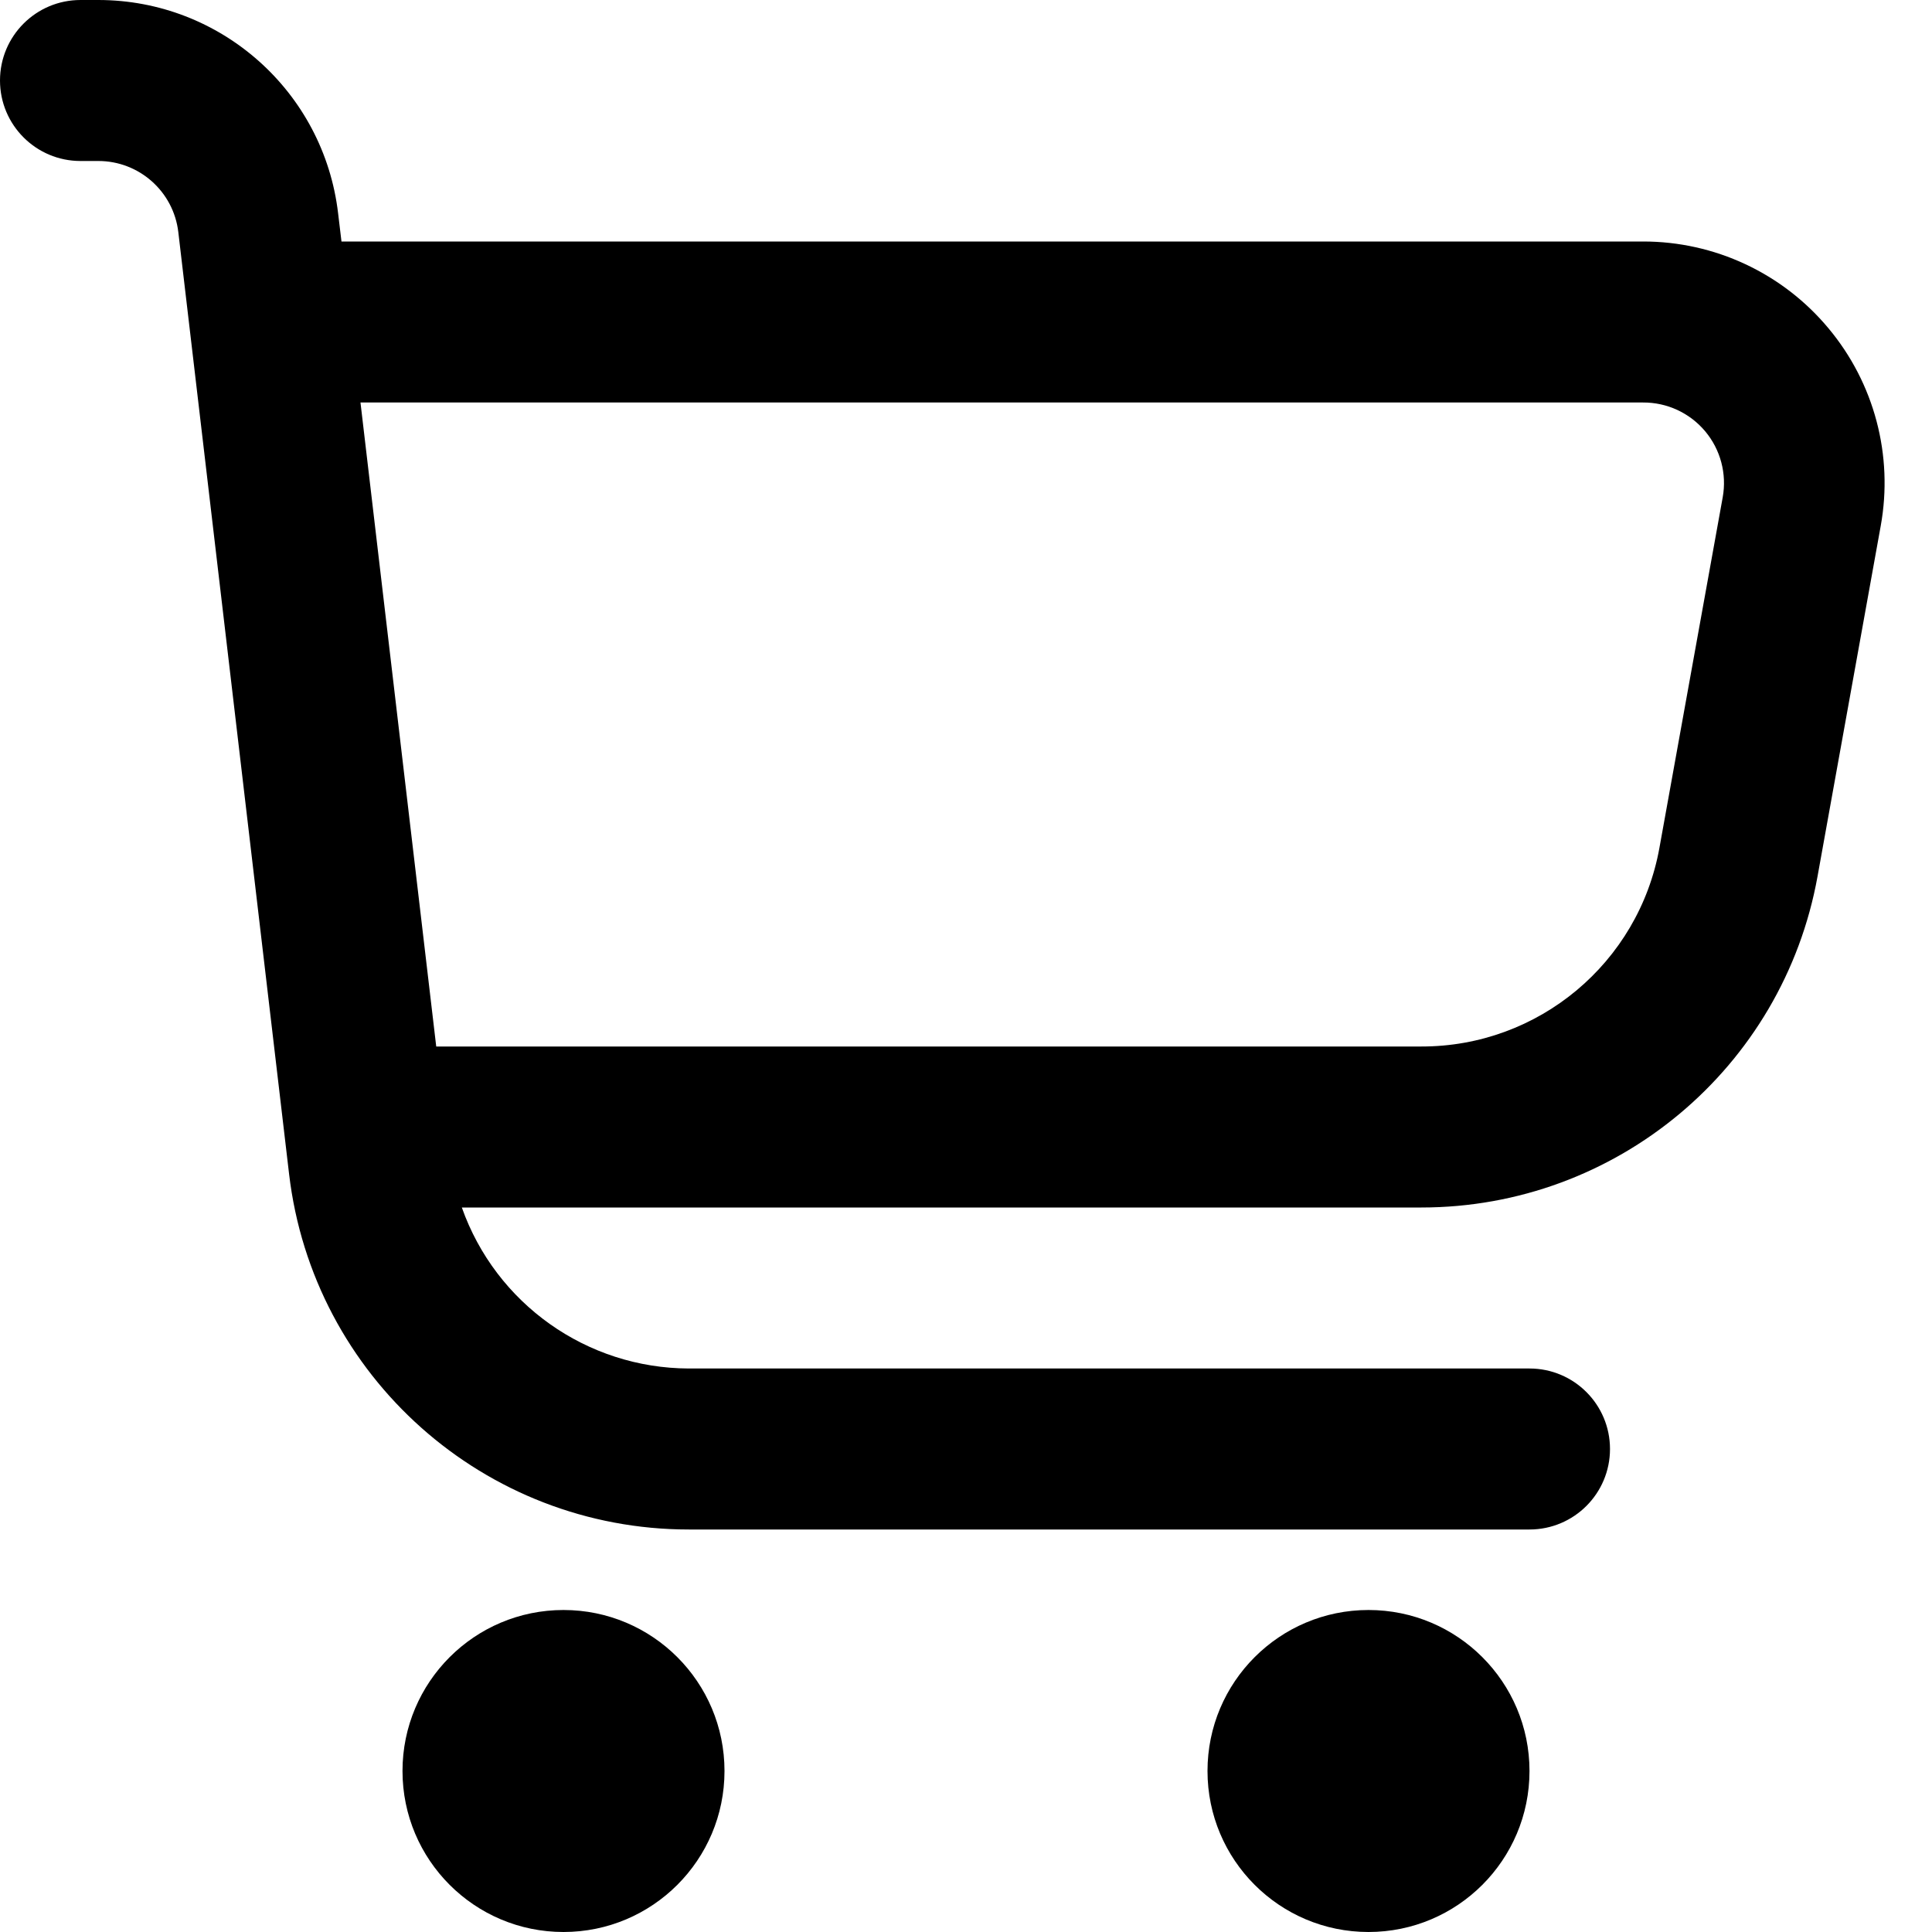
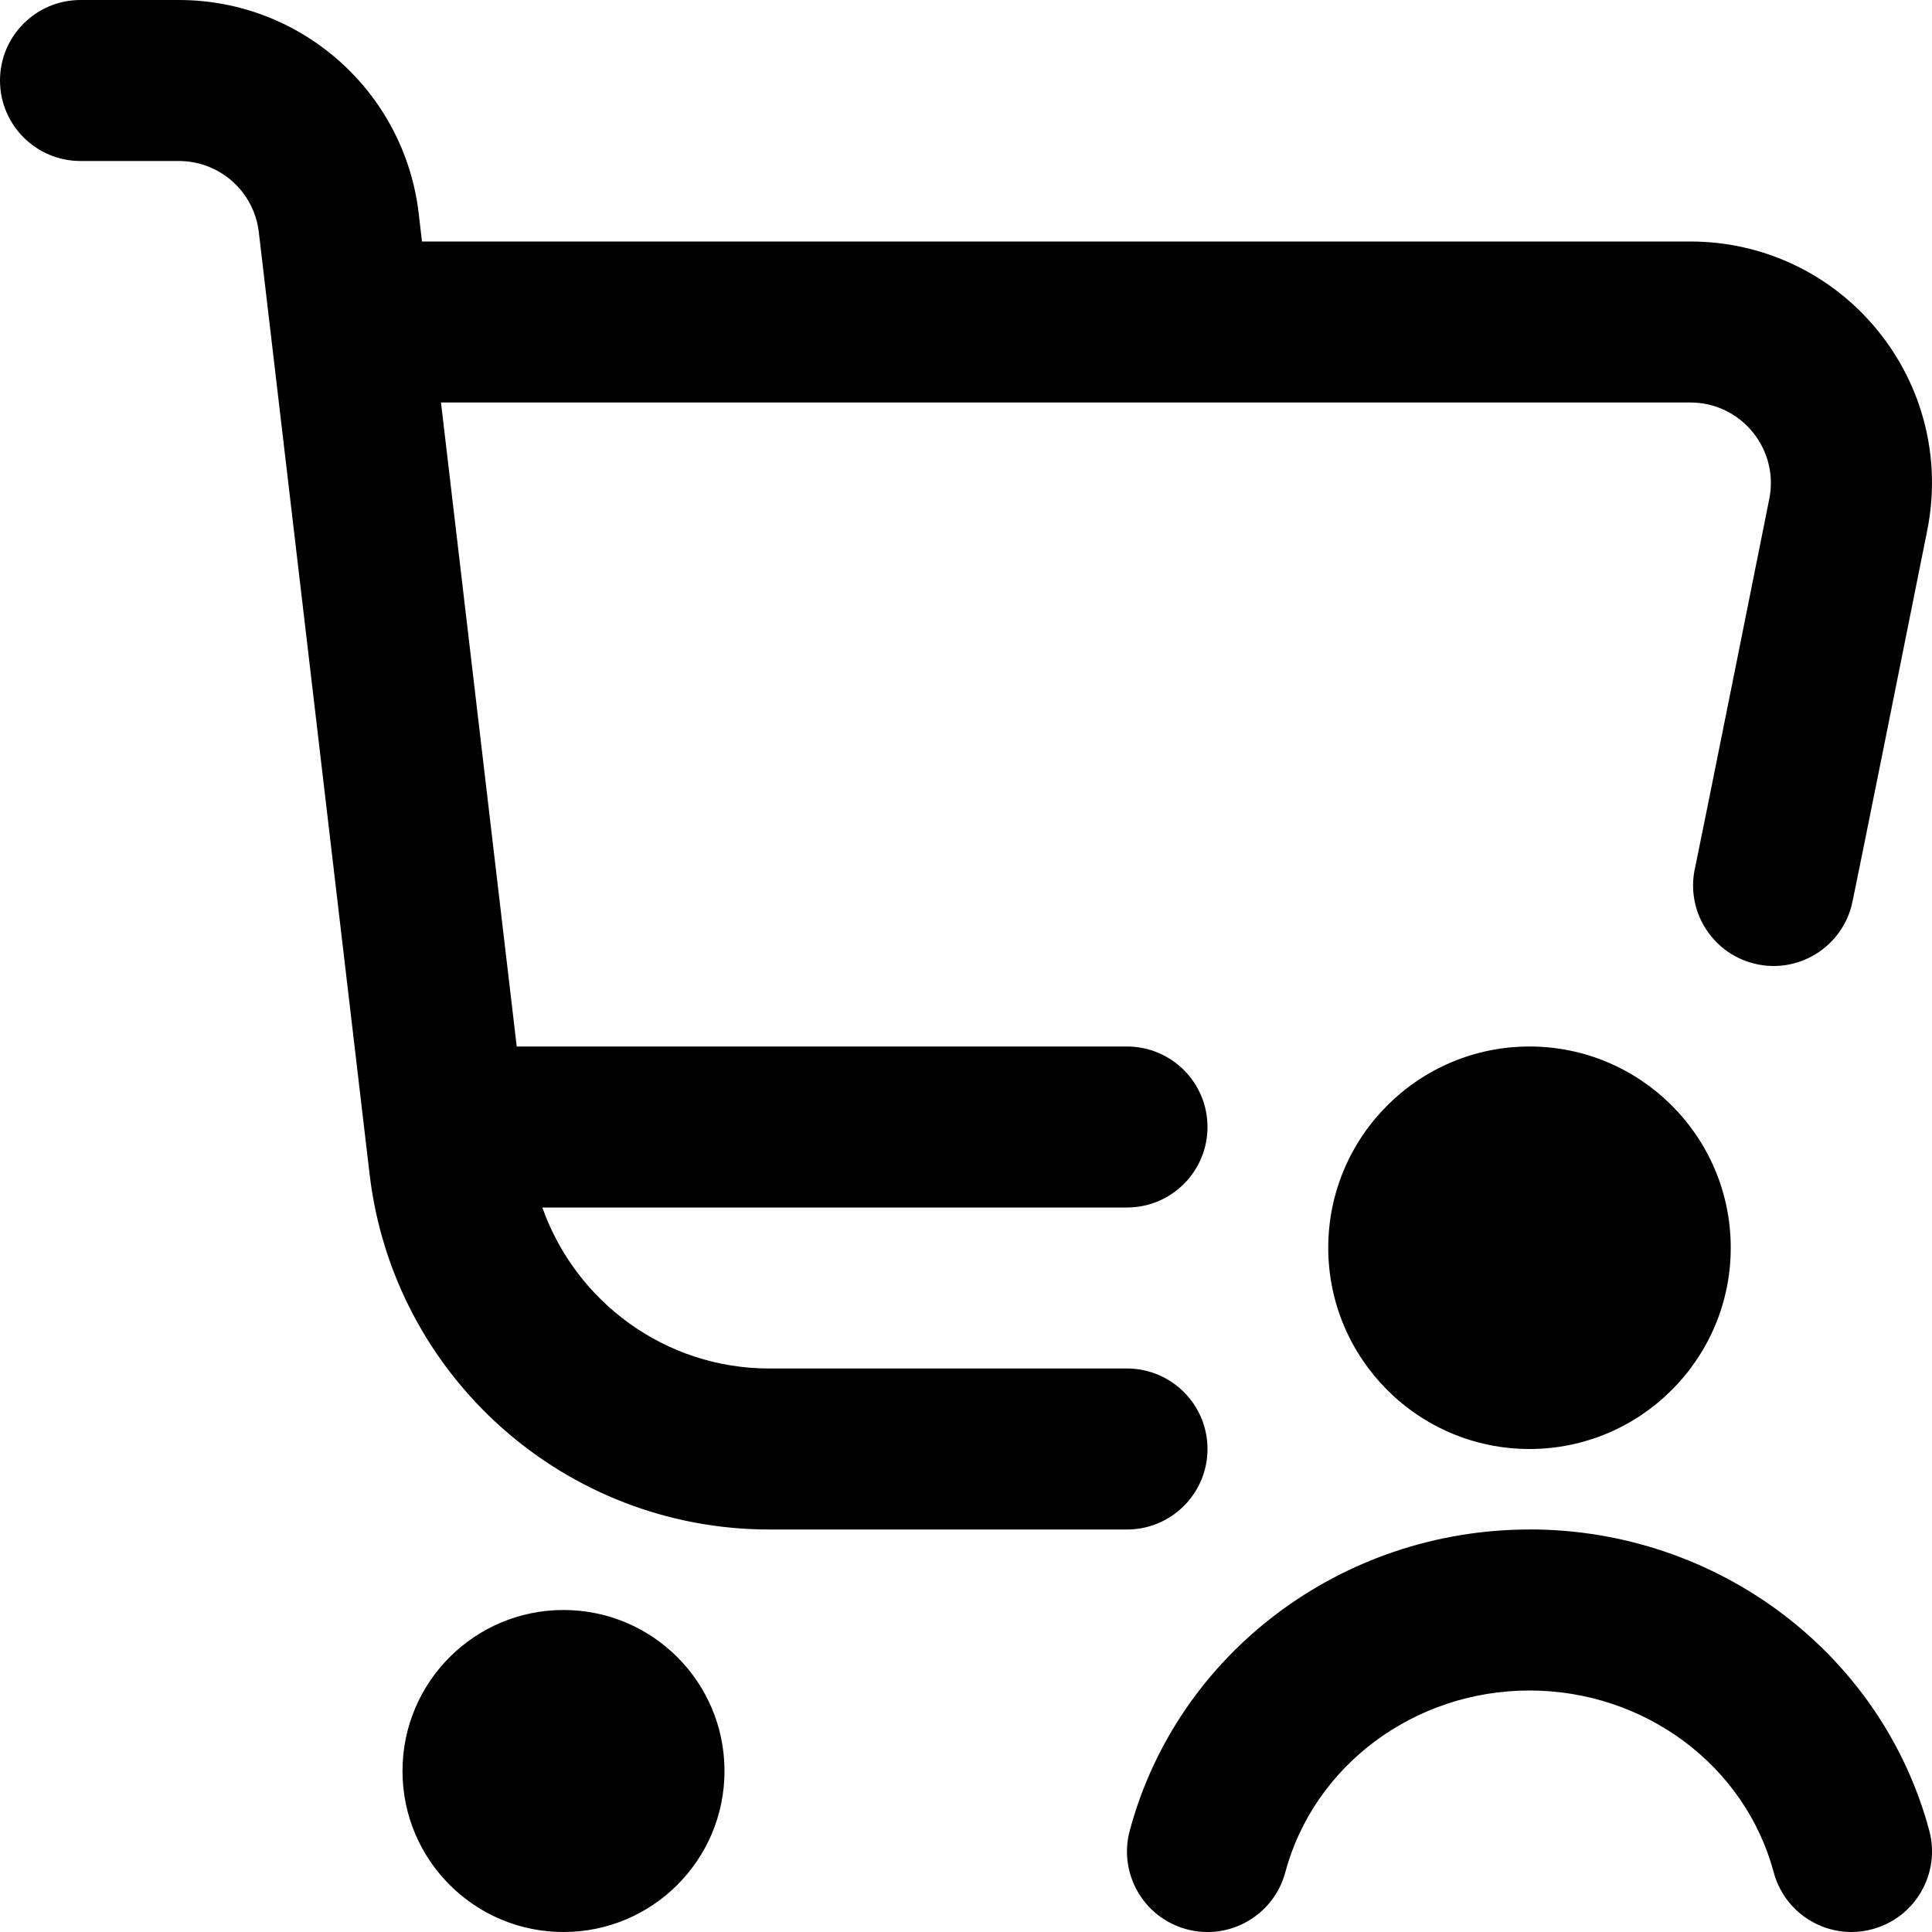
- <svg xmlns="http://www.w3.org/2000/svg" id="Outline" viewBox="0 0 24 24" width="512" height="512">
-   <path d="M22.713,4.077A2.993,2.993,0,0,0,20.41,3H4.242L4.2,2.649A3,3,0,0,0,1.222,0H1A1,1,0,0,0,1,2h.222a1,1,0,0,1,.993.883l1.376,11.7A5,5,0,0,0,8.557,19H19a1,1,0,0,0,0-2H8.557a3,3,0,0,1-2.82-2h11.92a5,5,0,0,0,4.921-4.113l.785-4.354A2.994,2.994,0,0,0,22.713,4.077ZM21.4,6.178l-.786,4.354A3,3,0,0,1,17.657,13H5.419L4.478,5H20.41A1,1,0,0,1,21.4,6.178Z" />
-   <circle cx="7" cy="22" r="2" />
-   <circle cx="17" cy="22" r="2" />
+ <svg xmlns="http://www.w3.org/2000/svg" id="Layer_1" data-name="Layer 1" viewBox="0 0 24 24">
+   <path d="m14,19h-4.443c-2.535,0-4.67-1.898-4.966-4.416L3.215,2.883c-.059-.503-.486-.883-.993-.883h-1.222c-.552,0-1-.448-1-1S.448,0,1,0h1.222c1.521,0,2.801,1.139,2.979,2.649l.041.351h15.757c.902,0,1.748.4,2.32,1.098s.799,1.605.622,2.49c-.915,4.566-.931,4.628-.941,4.665-.118.449-.523.747-.967.747-.084,0-.169-.01-.254-.033-.525-.138-.843-.668-.721-1.193.058-.269.921-4.578.921-4.578.059-.294-.017-.597-.208-.83-.19-.233-.472-.366-.773-.366H5.478l.941,8h7.581c.552,0,1,.448,1,1s-.448,1-1,1h-7.263c.416,1.174,1.528,2,2.82,2h4.443c.552,0,1,.448,1,1s-.448,1-1,1Zm-7,1c-1.105,0-2,.895-2,2s.895,2,2,2,2-.895,2-2-.895-2-2-2Zm12-7c-1.379,0-2.5,1.121-2.5,2.5s1.121,2.5,2.5,2.5,2.5-1.121,2.5-2.5-1.121-2.5-2.5-2.5Zm0,6c-2.333,0-4.375,1.538-4.966,3.741-.143.533.173,1.082.707,1.225.532.143,1.082-.173,1.225-.707.357-1.33,1.605-2.259,3.034-2.259s2.677.929,3.034,2.259c.12.447.524.741.965.741.085,0,.173-.011.26-.035.533-.143.85-.692.707-1.225-.591-2.203-2.633-3.741-4.966-3.741Z" />
</svg>
